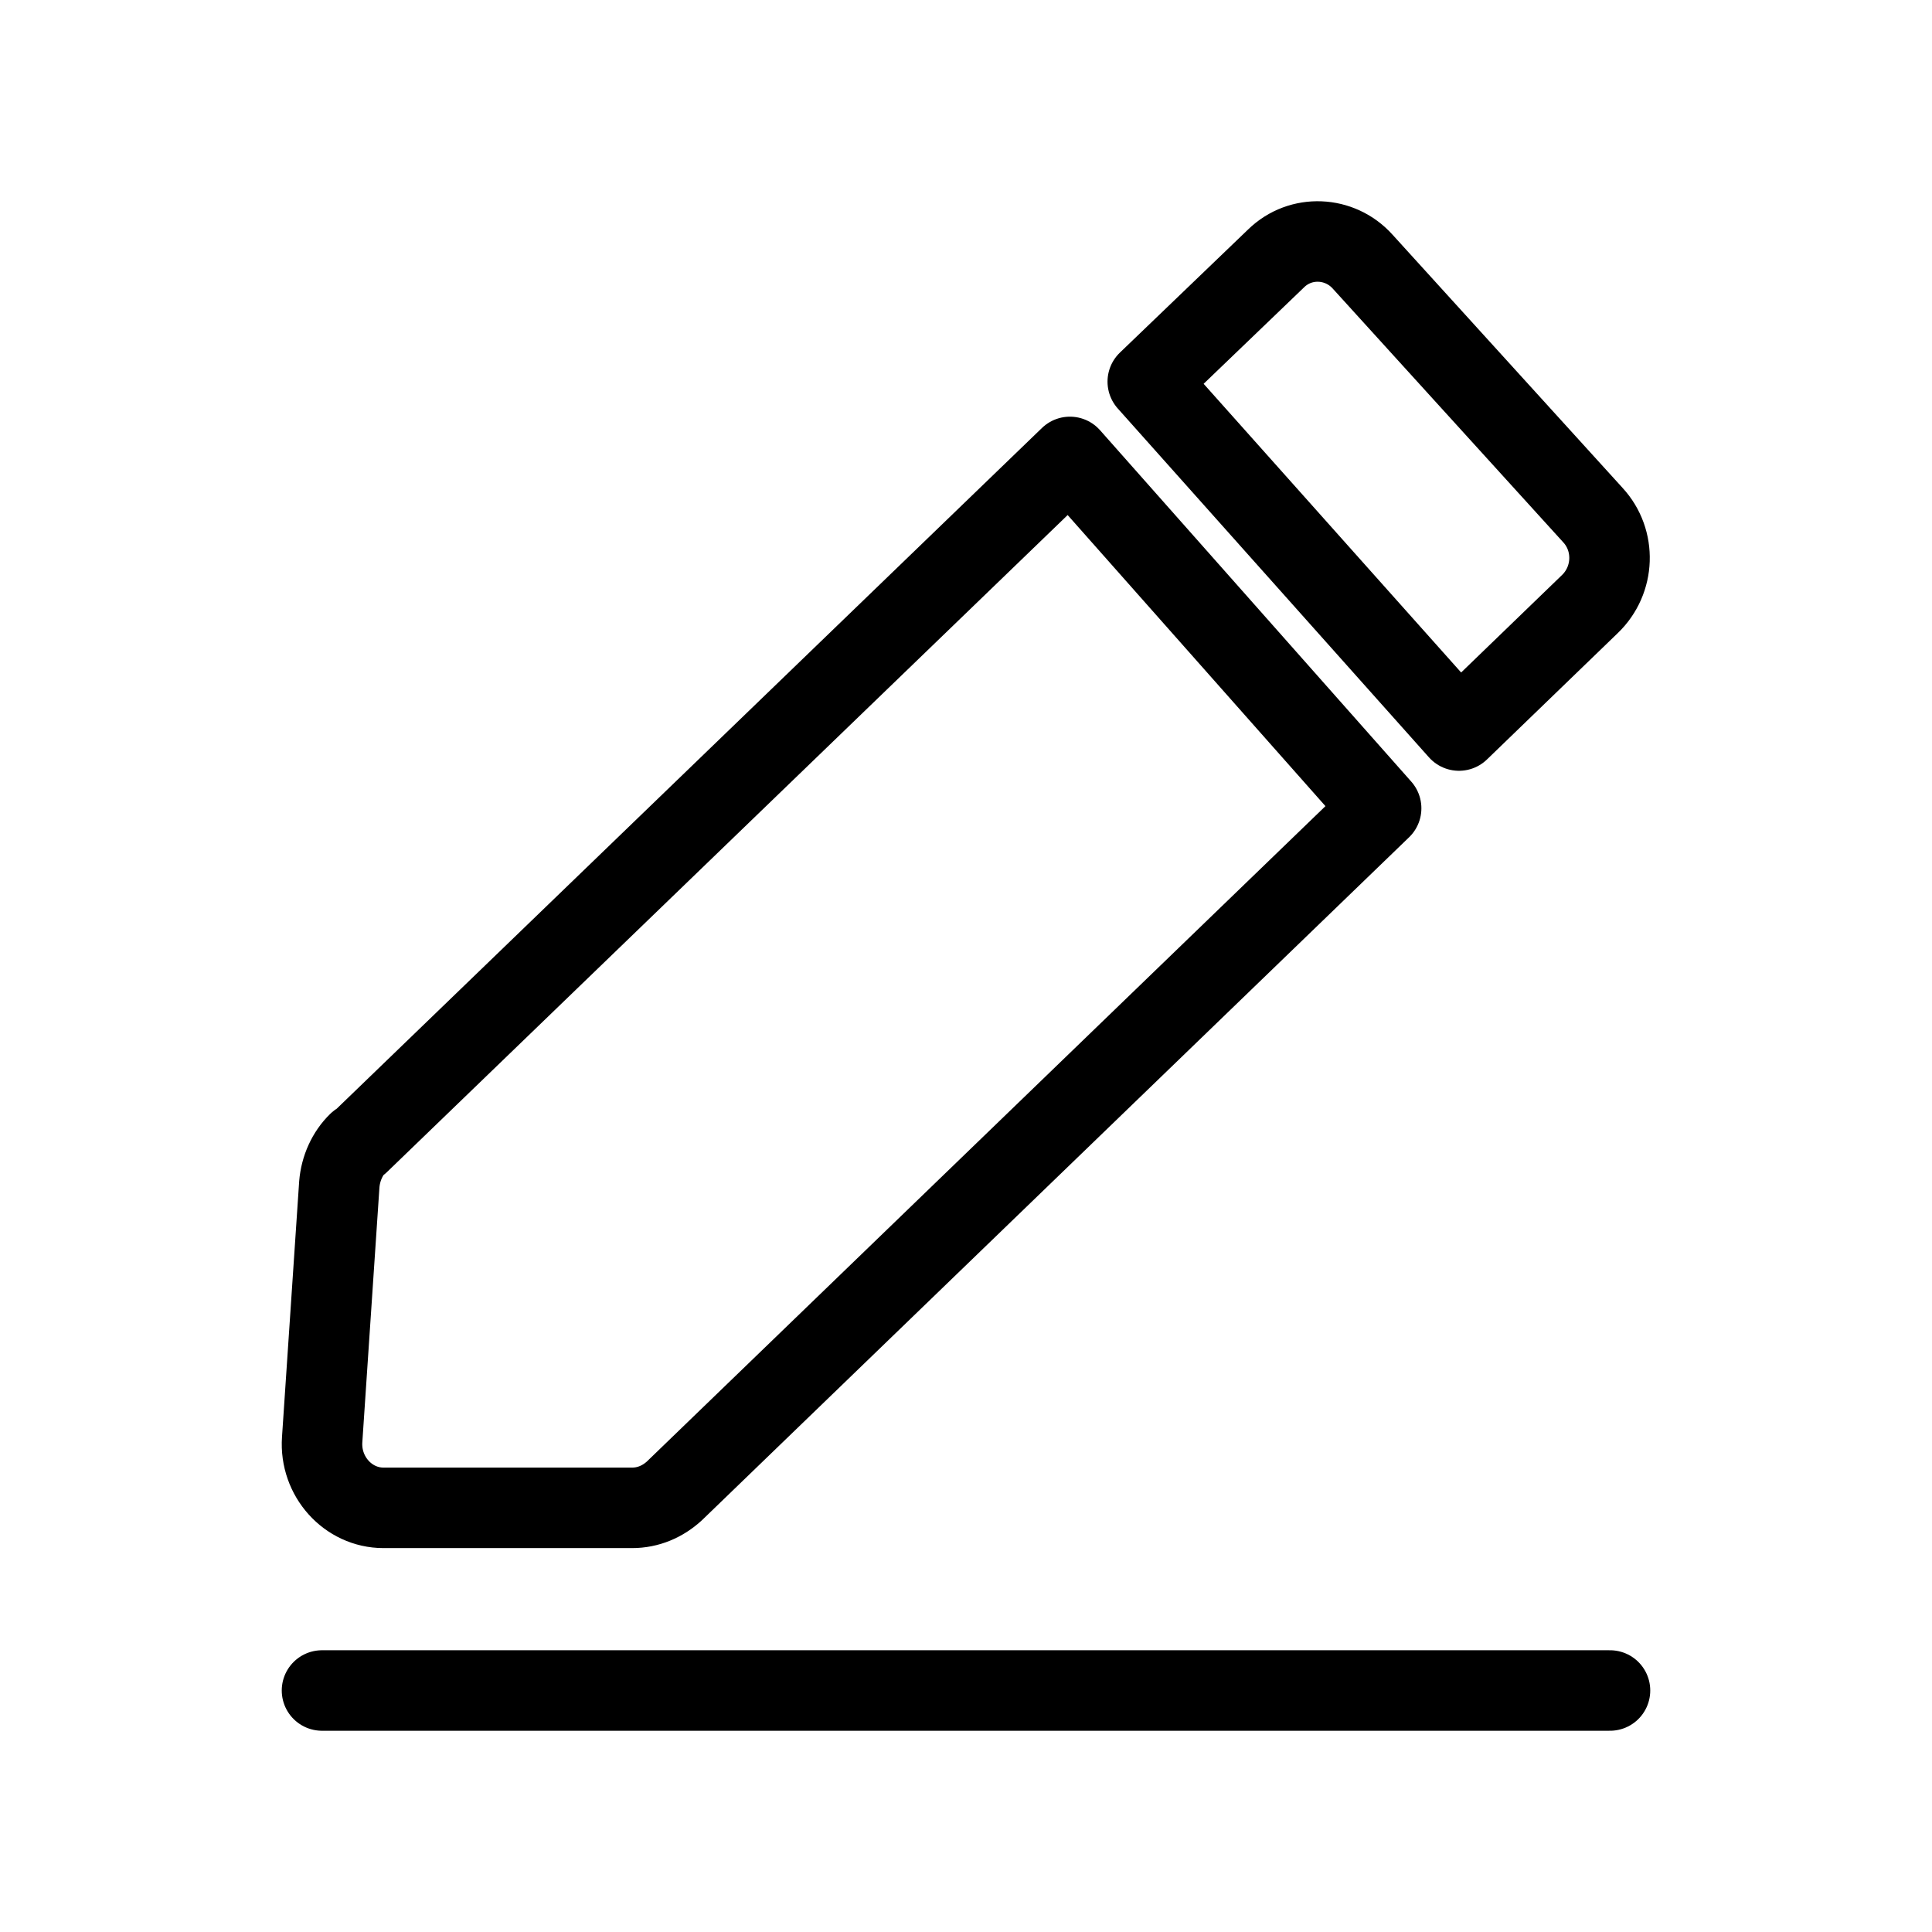
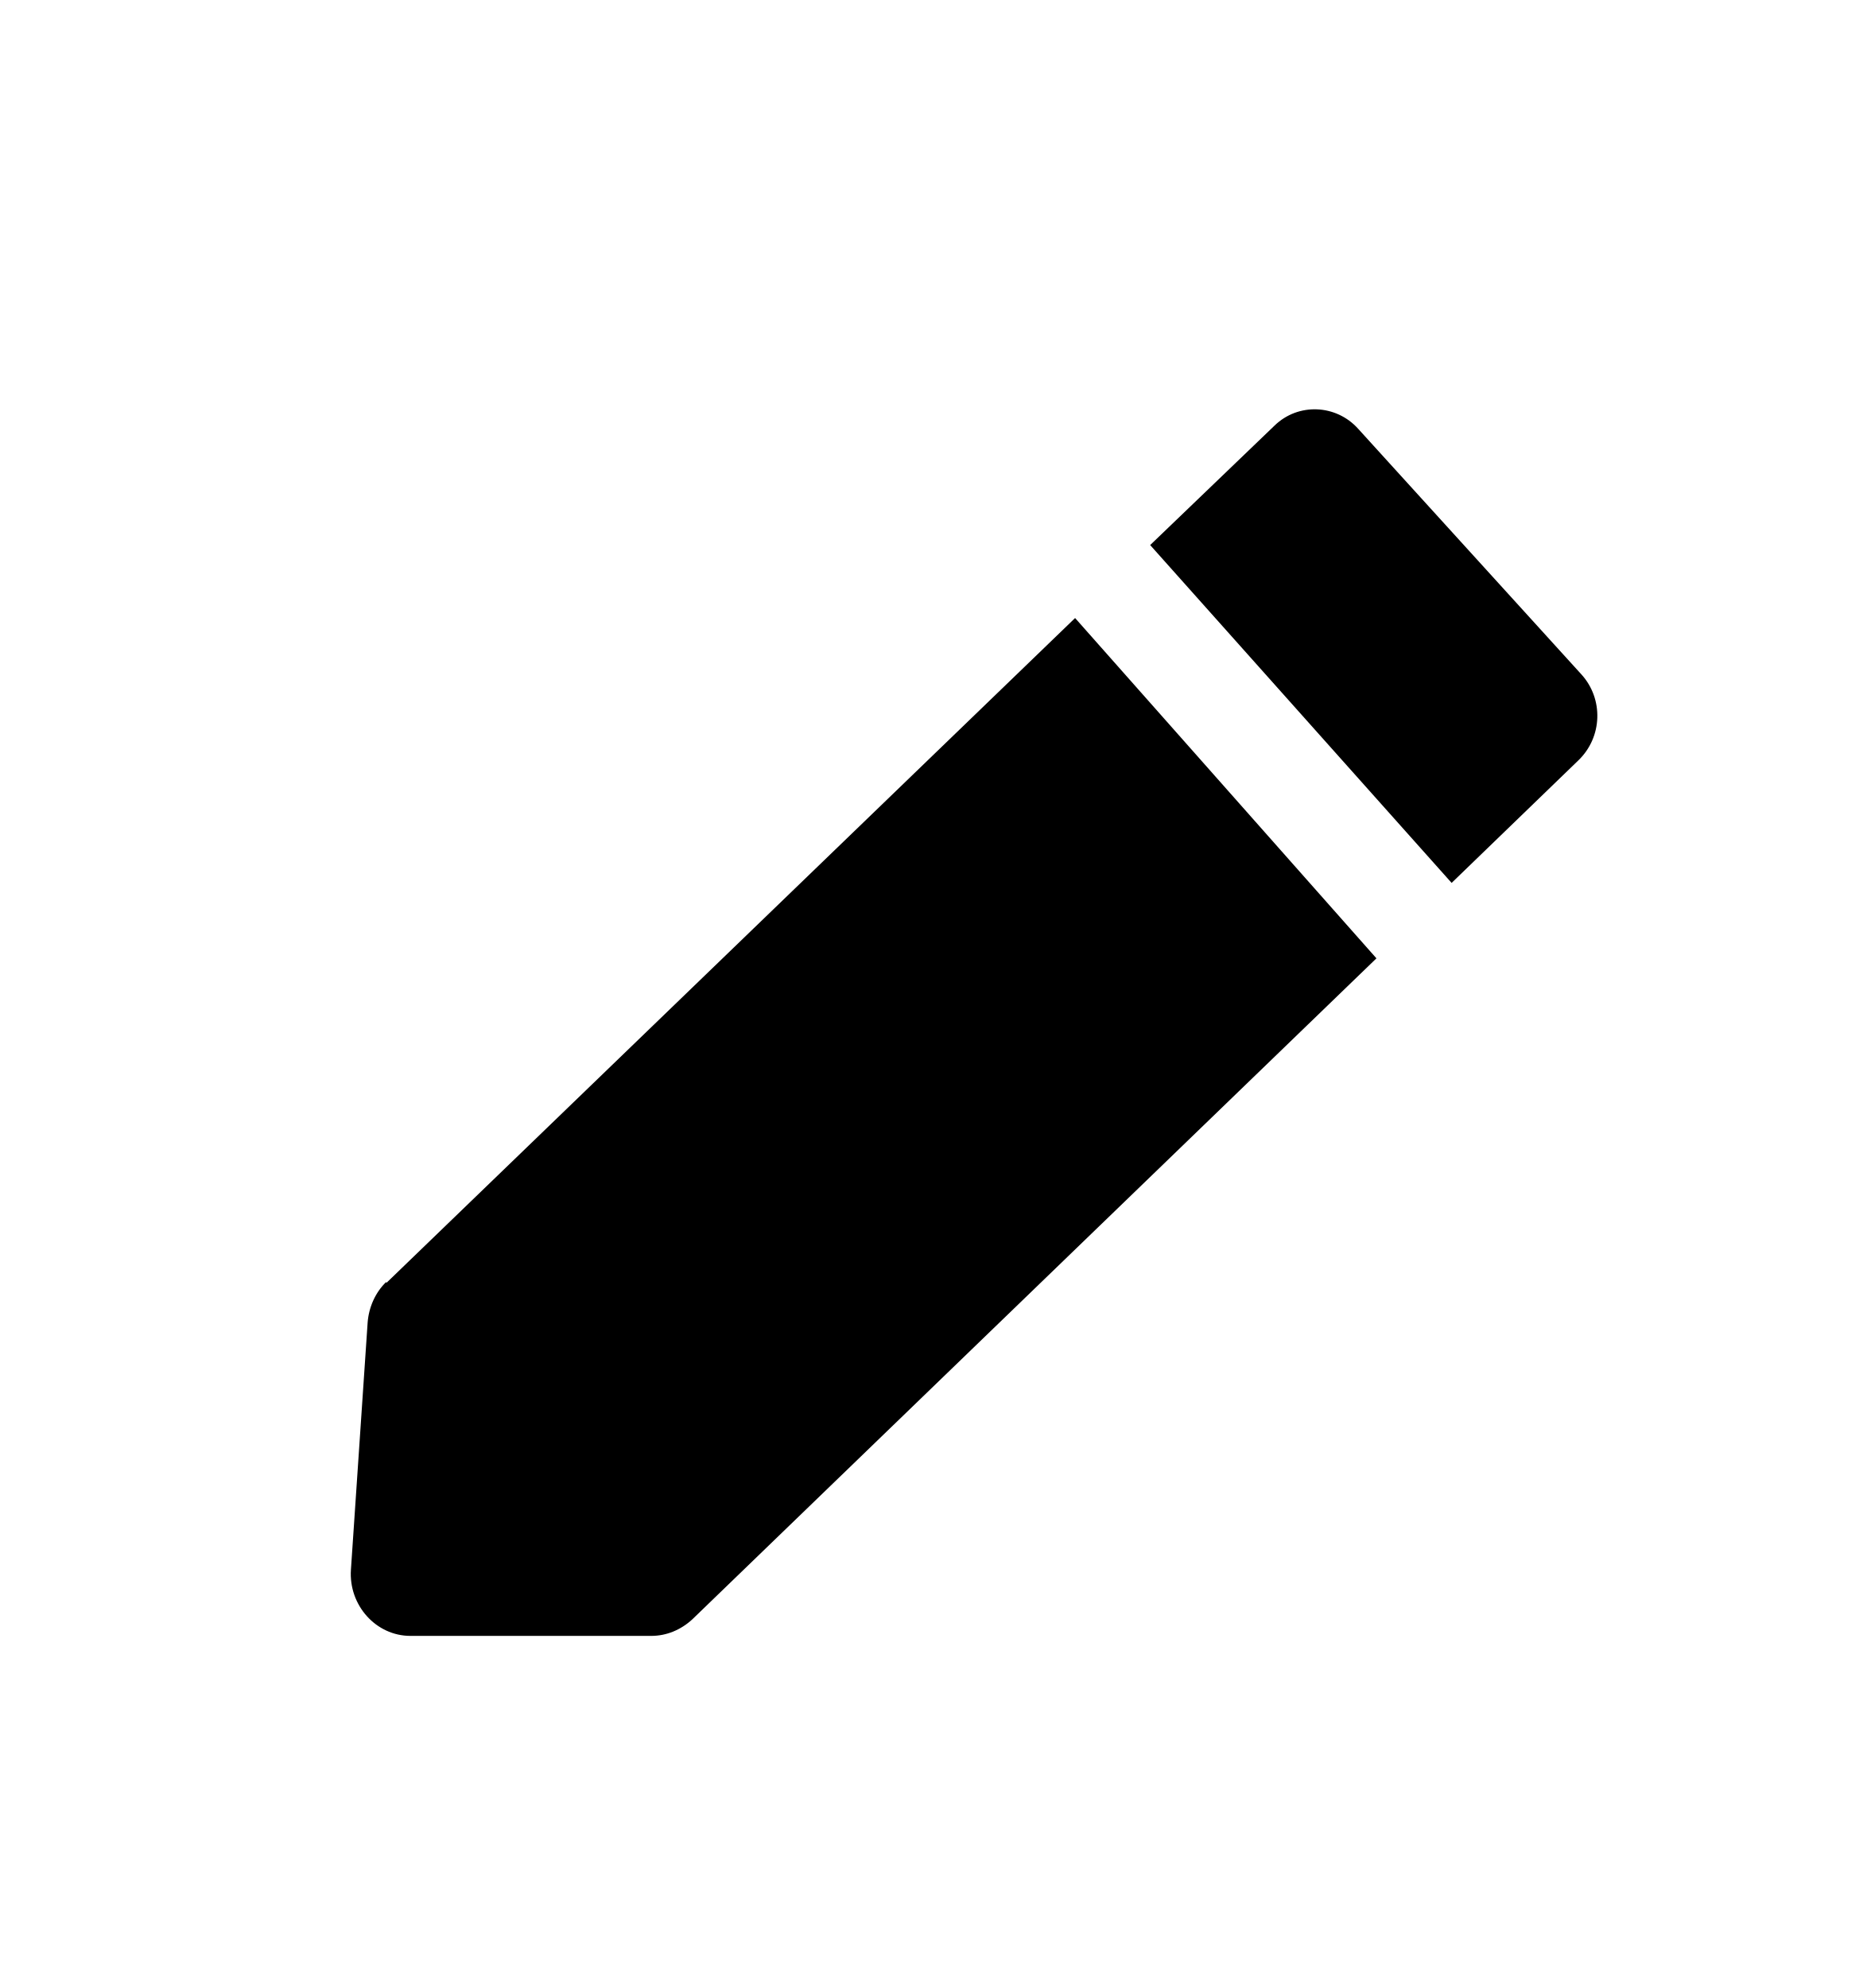
- <svg xmlns="http://www.w3.org/2000/svg" width="24" height="24" viewBox="0 0 24 24" fill="none">
-   <path d="M4.459 14.201L13.291 5.676L17.157 10.041L8.379 18.519C8.234 18.653 8.051 18.731 7.853 18.731H4.764C4.322 18.731 3.971 18.339 4.002 17.884L4.215 14.712C4.231 14.515 4.315 14.327 4.452 14.194L4.459 14.201Z" stroke="currentColor" stroke-linecap="round" stroke-linejoin="round" />
-   <path d="M14.258 4.741L15.852 3.21C16.157 2.912 16.645 2.936 16.927 3.25L19.787 6.398C20.077 6.712 20.061 7.206 19.749 7.505L18.124 9.075L14.258 4.741Z" stroke="currentColor" stroke-linecap="round" stroke-linejoin="round" />
-   <path d="M4 21H20" stroke="currentColor" stroke-miterlimit="10" stroke-linecap="round" />
+ <svg xmlns="http://www.w3.org/2000/svg" width="16" height="17" viewBox="0 0 16 17" fill="none">
+   <path fill-rule="evenodd" clip-rule="evenodd" d="M10.899 3.64L9.836 4.661L12.414 7.55L13.497 6.503C13.705 6.304 13.715 5.975 13.522 5.765L11.615 3.667C11.427 3.457 11.102 3.442 10.899 3.64ZM9.194 5.285L3.306 10.969L3.301 10.964C3.21 11.053 3.154 11.178 3.144 11.309L3.001 13.424C2.981 13.727 3.215 13.989 3.51 13.989H5.569C5.701 13.989 5.823 13.937 5.92 13.848L11.771 8.195L9.194 5.285Z" fill="currentColor" />
</svg>
